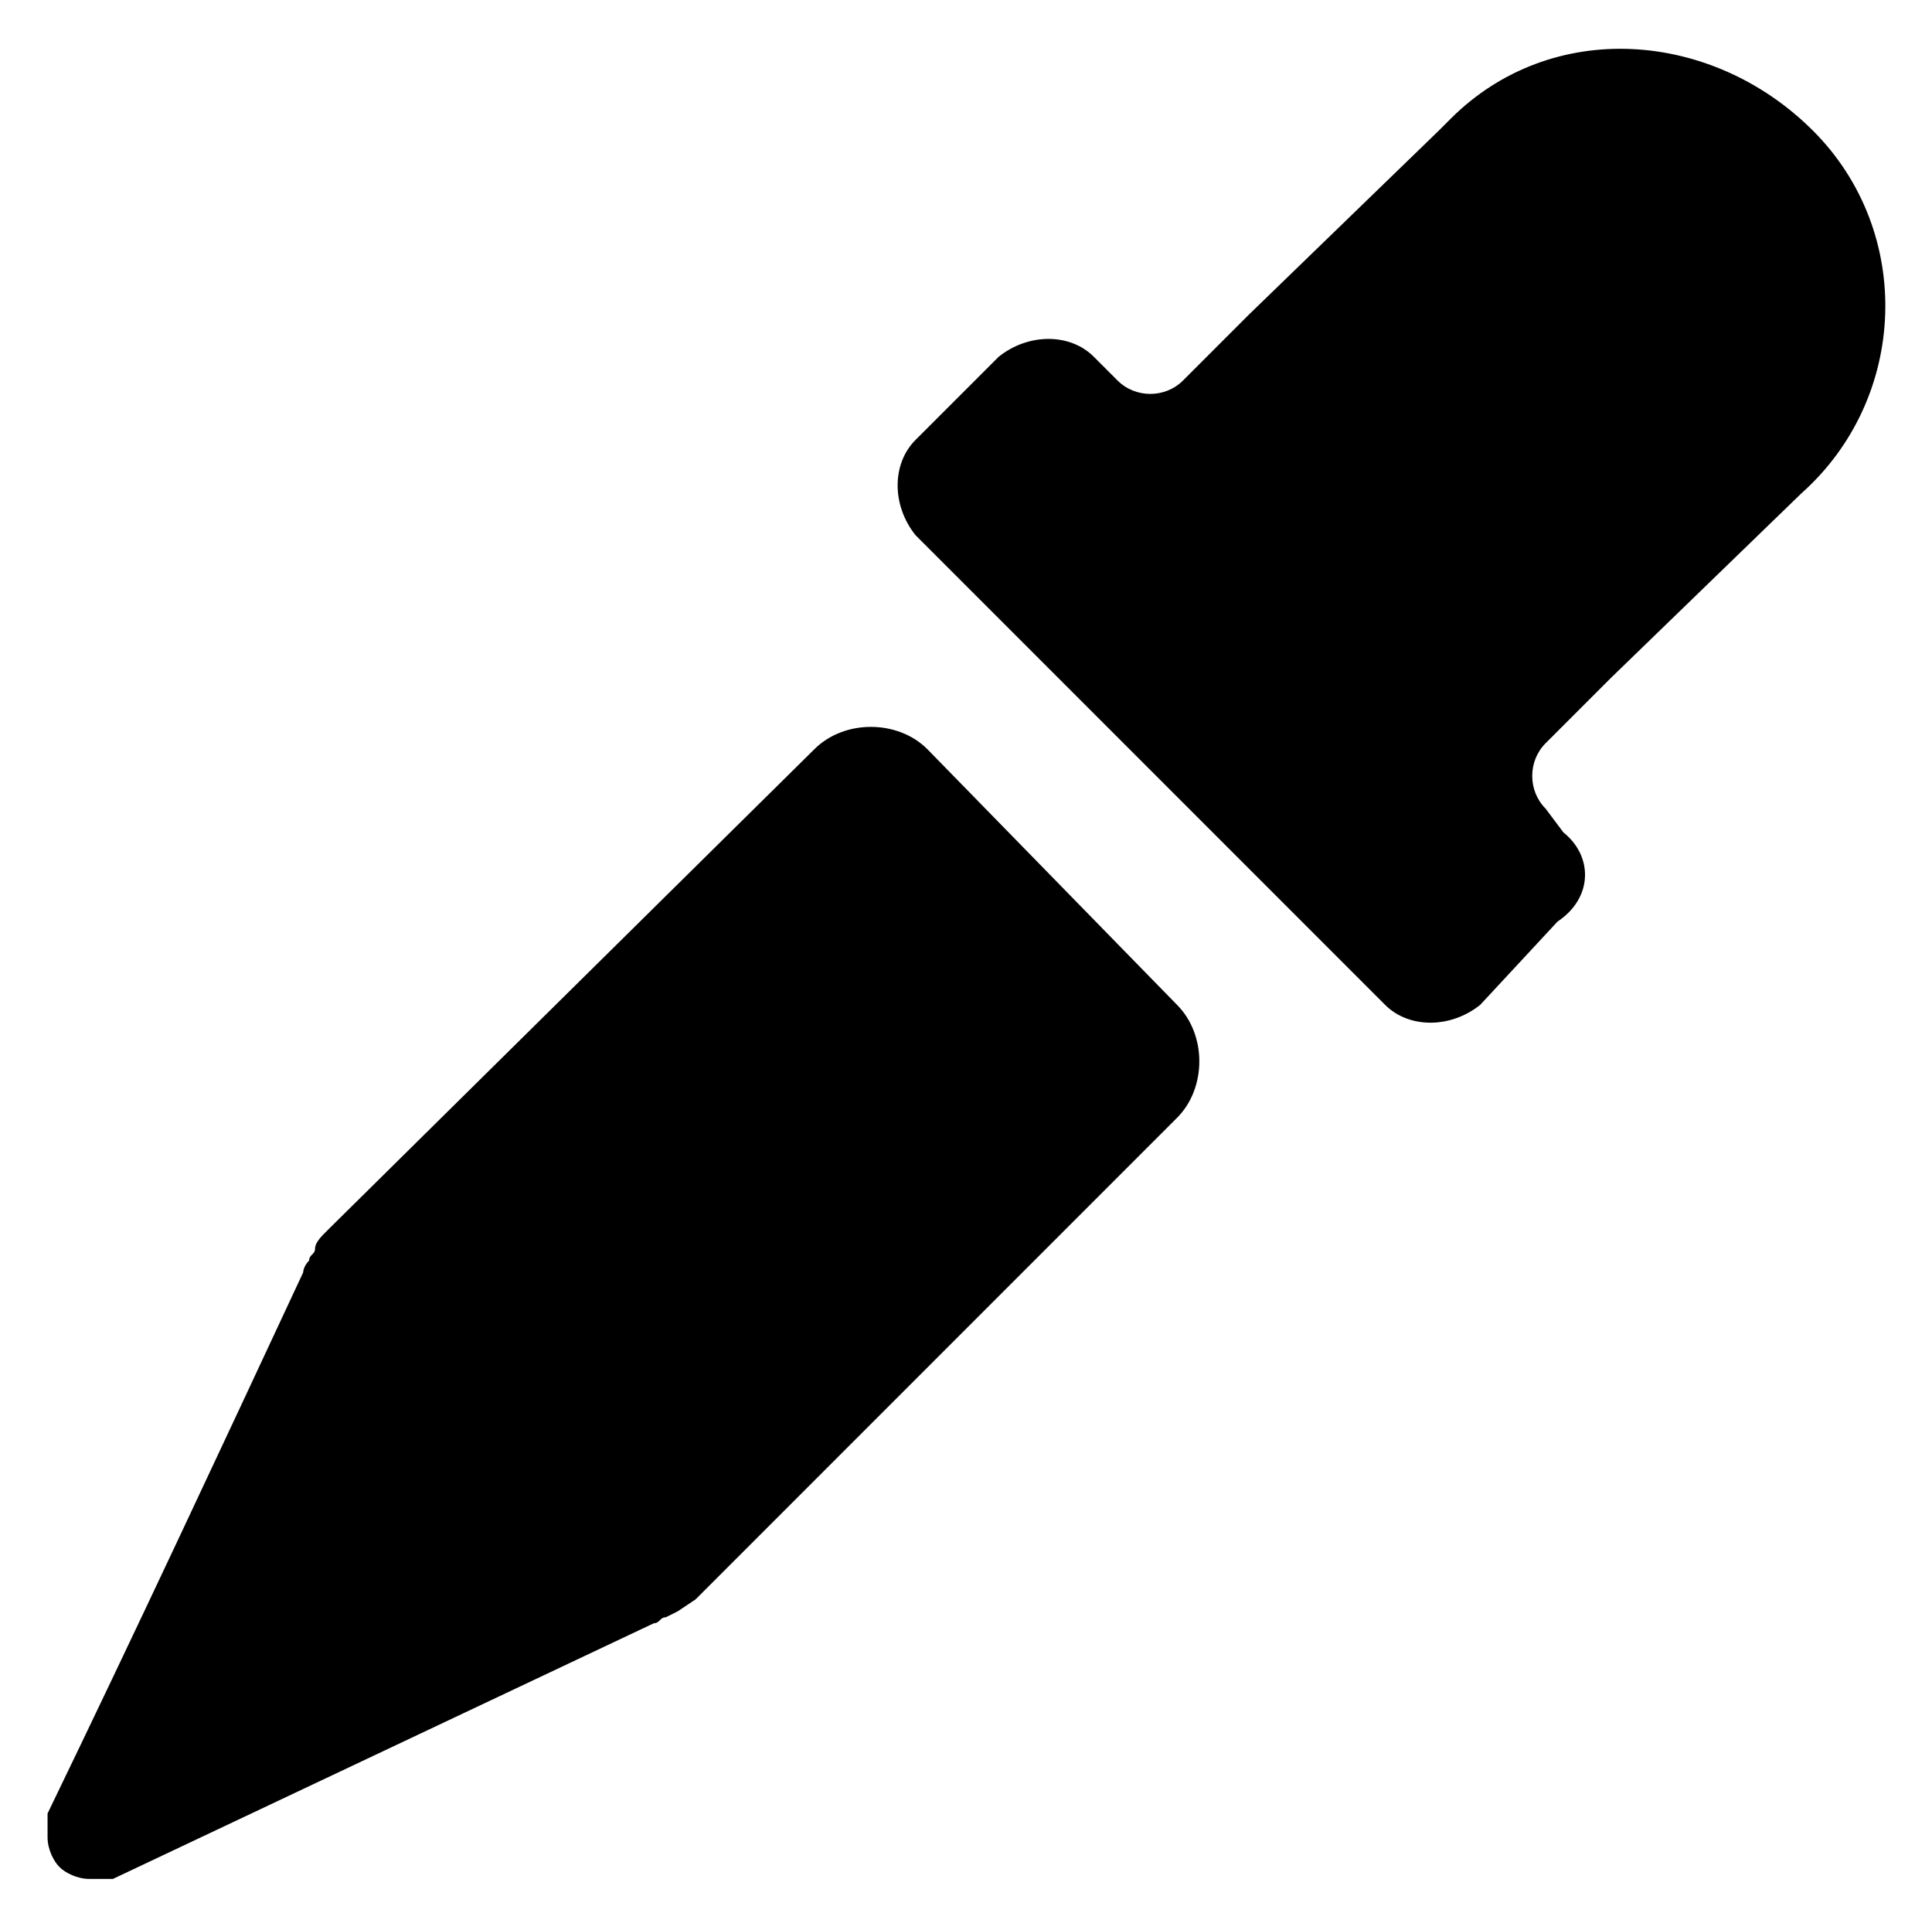
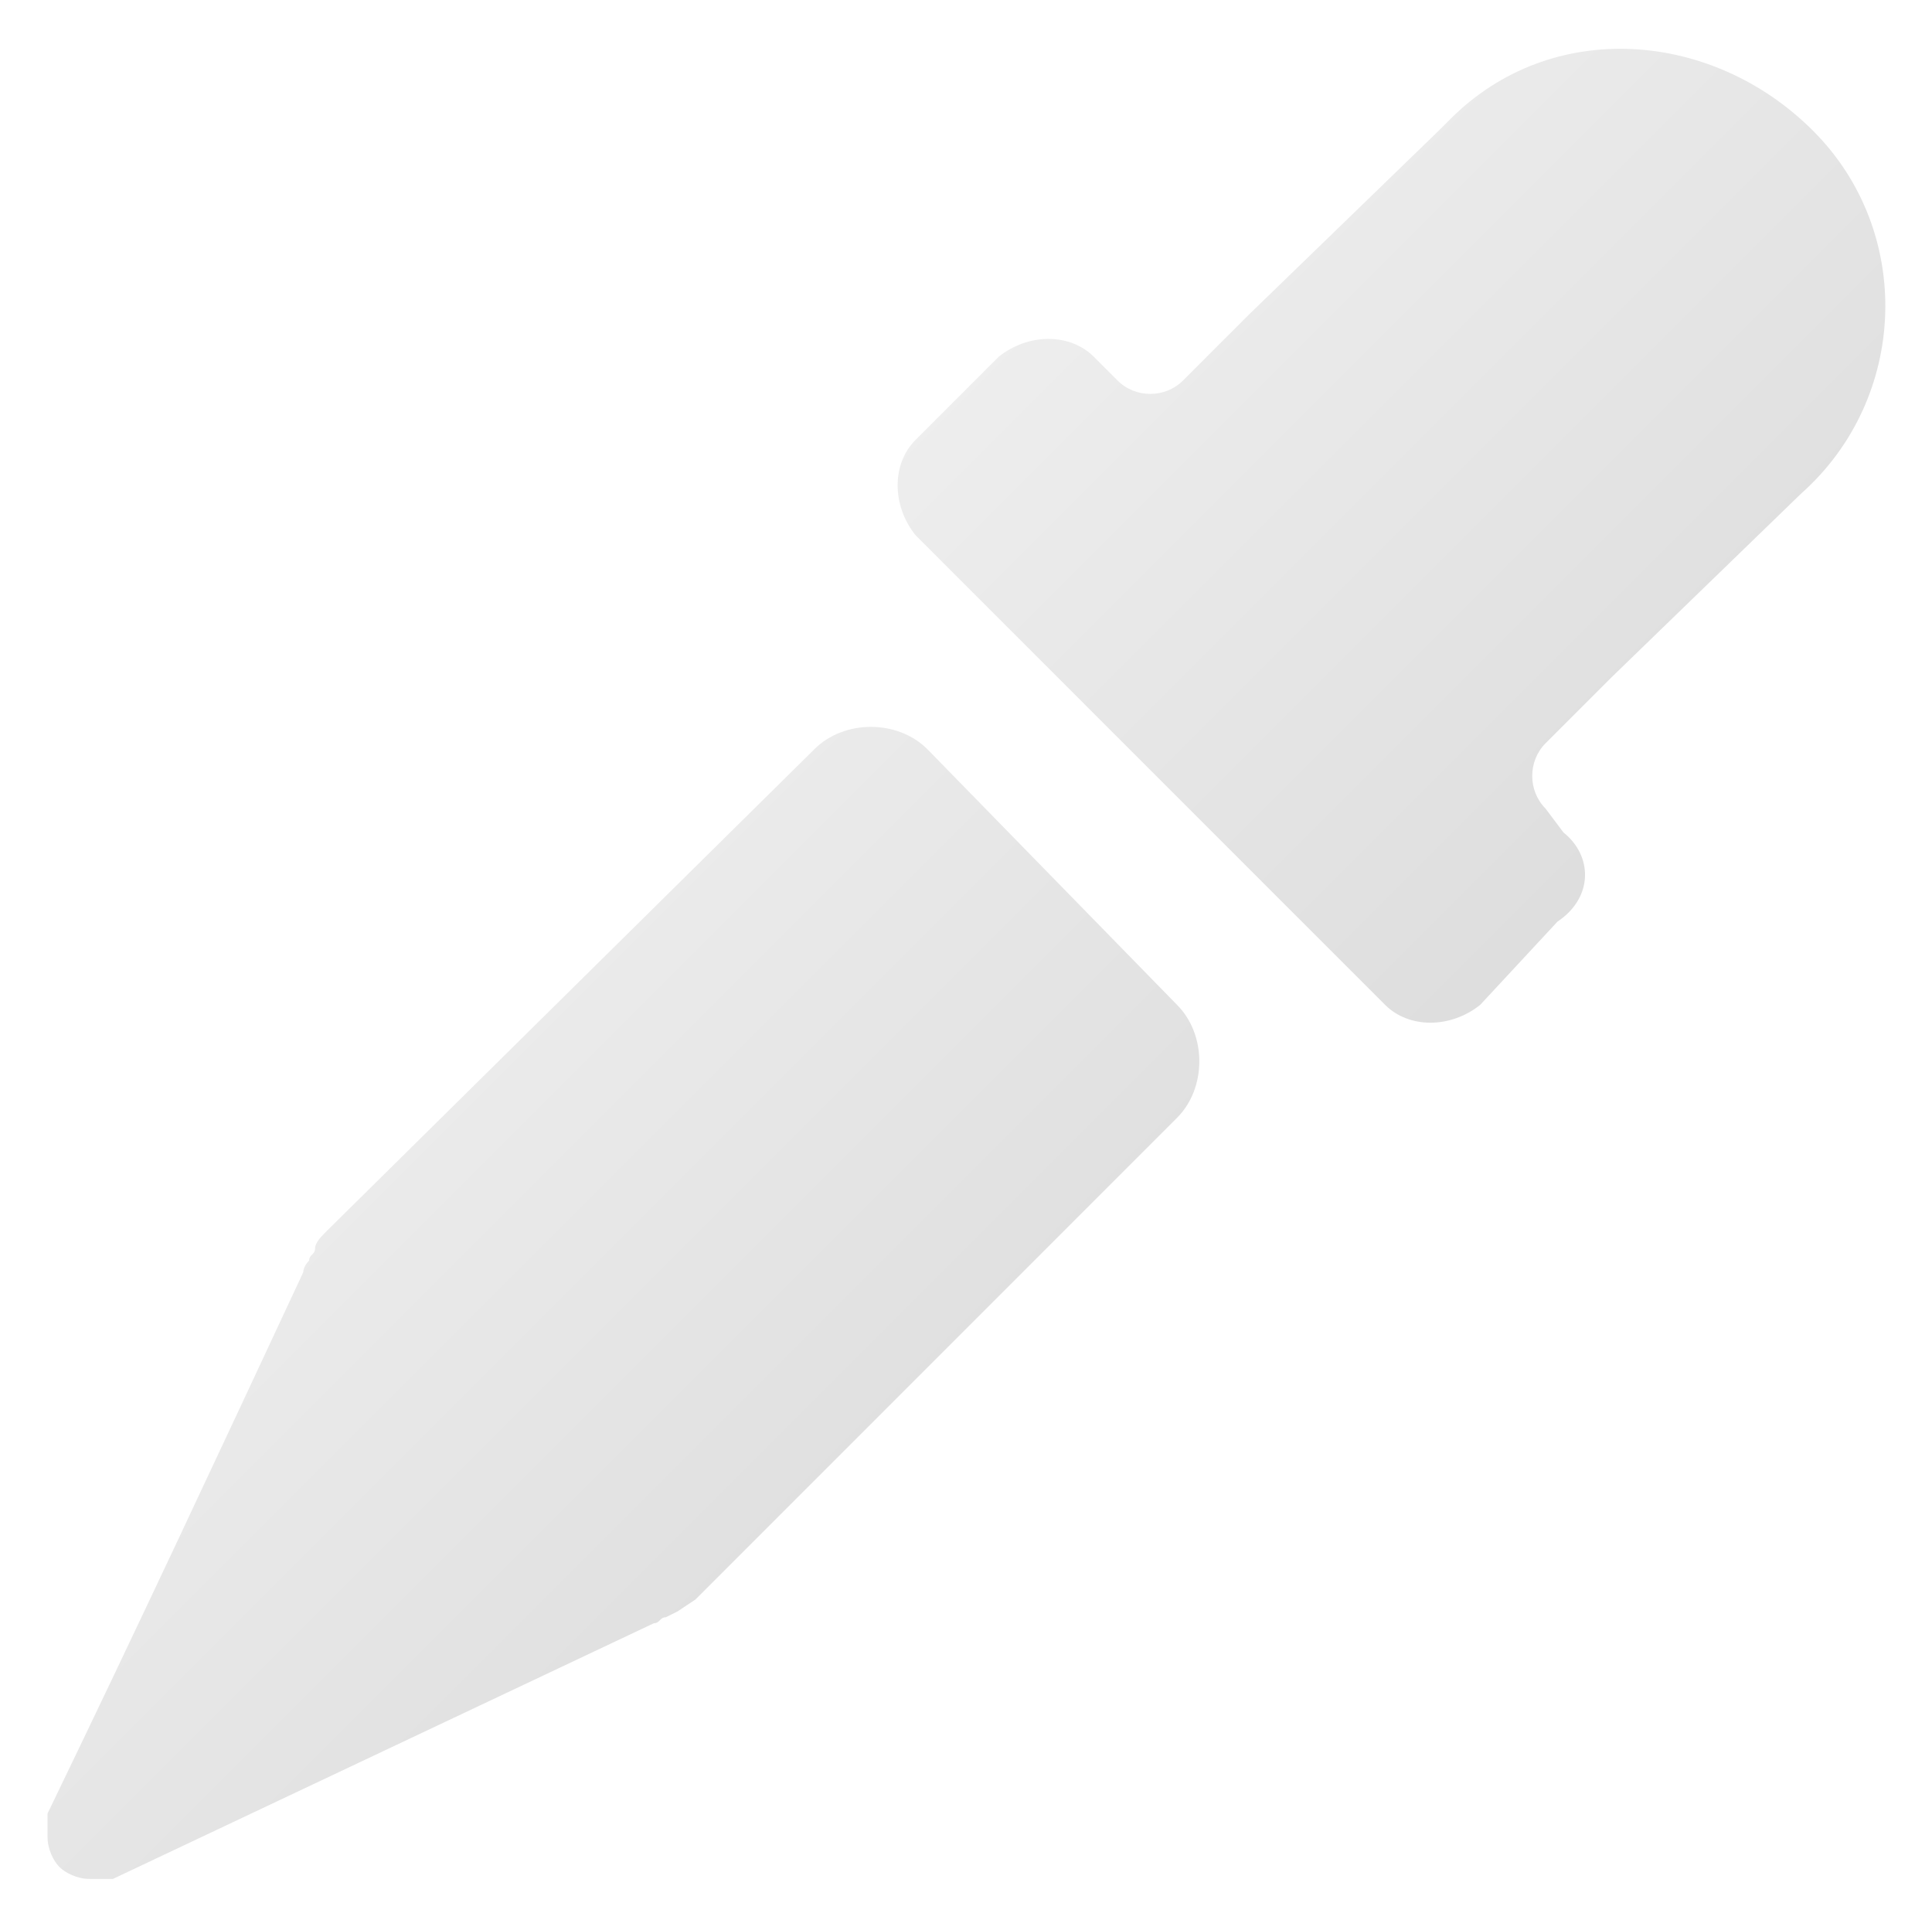
<svg xmlns="http://www.w3.org/2000/svg" version="1.1" x="0px" y="0px" viewBox="0 0 32.5 32.4" style="enable-background:new 0 0 32.5 32.4;" xml:space="preserve">
-   <path class="st0" d="M26.3,14L26,13.6c-0.3-0.3-0.3-0.8,0-1.1l1.1-1.1l3.2-3.1c1.8-1.6,1.9-4.4,0.2-6.1s-4.4-1.9-6.1-0.2c-0.1,0.1-0.2,0.2-0.2,0.2l-3.2,3.1l-1.1,1.1c-0.3,0.3-0.8,0.3-1.1,0l-0.4-0.4c-0.4-0.4-1.1-0.4-1.6,0l-1.4,1.4c-0.4,0.4-0.4,1.1,0,1.6c0,0,0,0,0,0l0.9,0.9l6.1,6.1l0.9,0.9c0.4,0.4,1.1,0.4,1.6,0c0,0,0,0,0,0l1.3-1.4C26.8,15.1,26.8,14.4,26.3,14C26.3,14,26.3,14,26.3,14zM15.6,12.6c-0.5-0.5-1.4-0.5-1.9,0l-8.2,8.1c-0.1,0.1-0.2,0.2-0.2,0.3c0,0.1-0.1,0.1-0.1,0.2c-0.1,0.1-0.1,0.2-0.1,0.2c-1.4,3-2.8,6-4.3,9.1c0,0.1,0,0.2,0,0.4c0,0.2,0.1,0.4,0.2,0.5c0.1,0.1,0.3,0.2,0.5,0.2c0.1,0,0.3,0,0.4,0l9.1-4.3c0.1,0,0.1-0.1,0.2-0.1l0.2-0.1l0.3-0.2l8.1-8.1c0.5-0.5,0.5-1.4,0-1.9c0,0,0,0,0,0L15.6,12.6z" />
+   <defs>
+     <linearGradient id="g" x1="0" x2="1" y1="0" y2="1">
+       <stop offset="0" stop-color="#fff" />
+       <stop offset="1" stop-color="#ccc" />
+     </linearGradient>
+   </defs>
+   <path d="M26.3,14L26,13.6c-0.3-0.3-0.3-0.8,0-1.1l1.1-1.1l3.2-3.1c1.8-1.6,1.9-4.4,0.2-6.1s-4.4-1.9-6.1-0.2c-0.1,0.1-0.2,0.2-0.2,0.2l-3.2,3.1l-1.1,1.1c-0.3,0.3-0.8,0.3-1.1,0l-0.4-0.4c-0.4-0.4-1.1-0.4-1.6,0l-1.4,1.4c-0.4,0.4-0.4,1.1,0,1.6c0,0,0,0,0,0l0.9,0.9l6.1,6.1l0.9,0.9c0.4,0.4,1.1,0.4,1.6,0c0,0,0,0,0,0l1.3-1.4C26.8,15.1,26.8,14.4,26.3,14C26.3,14,26.3,14,26.3,14zM15.6,12.6c-0.5-0.5-1.4-0.5-1.9,0l-8.2,8.1c-0.1,0.1-0.2,0.2-0.2,0.3c0,0.1-0.1,0.1-0.1,0.2c-0.1,0.1-0.1,0.2-0.1,0.2c-1.4,3-2.8,6-4.3,9.1c0,0.1,0,0.2,0,0.4c0,0.2,0.1,0.4,0.2,0.5c0.1,0.1,0.3,0.2,0.5,0.2c0.1,0,0.3,0,0.4,0l9.1-4.3c0.1,0,0.1-0.1,0.2-0.1l0.2-0.1l0.3-0.2l8.1-8.1c0.5-0.5,0.5-1.4,0-1.9c0,0,0,0,0,0L15.6,12.6z" fill="url(#g)" />
</svg>
